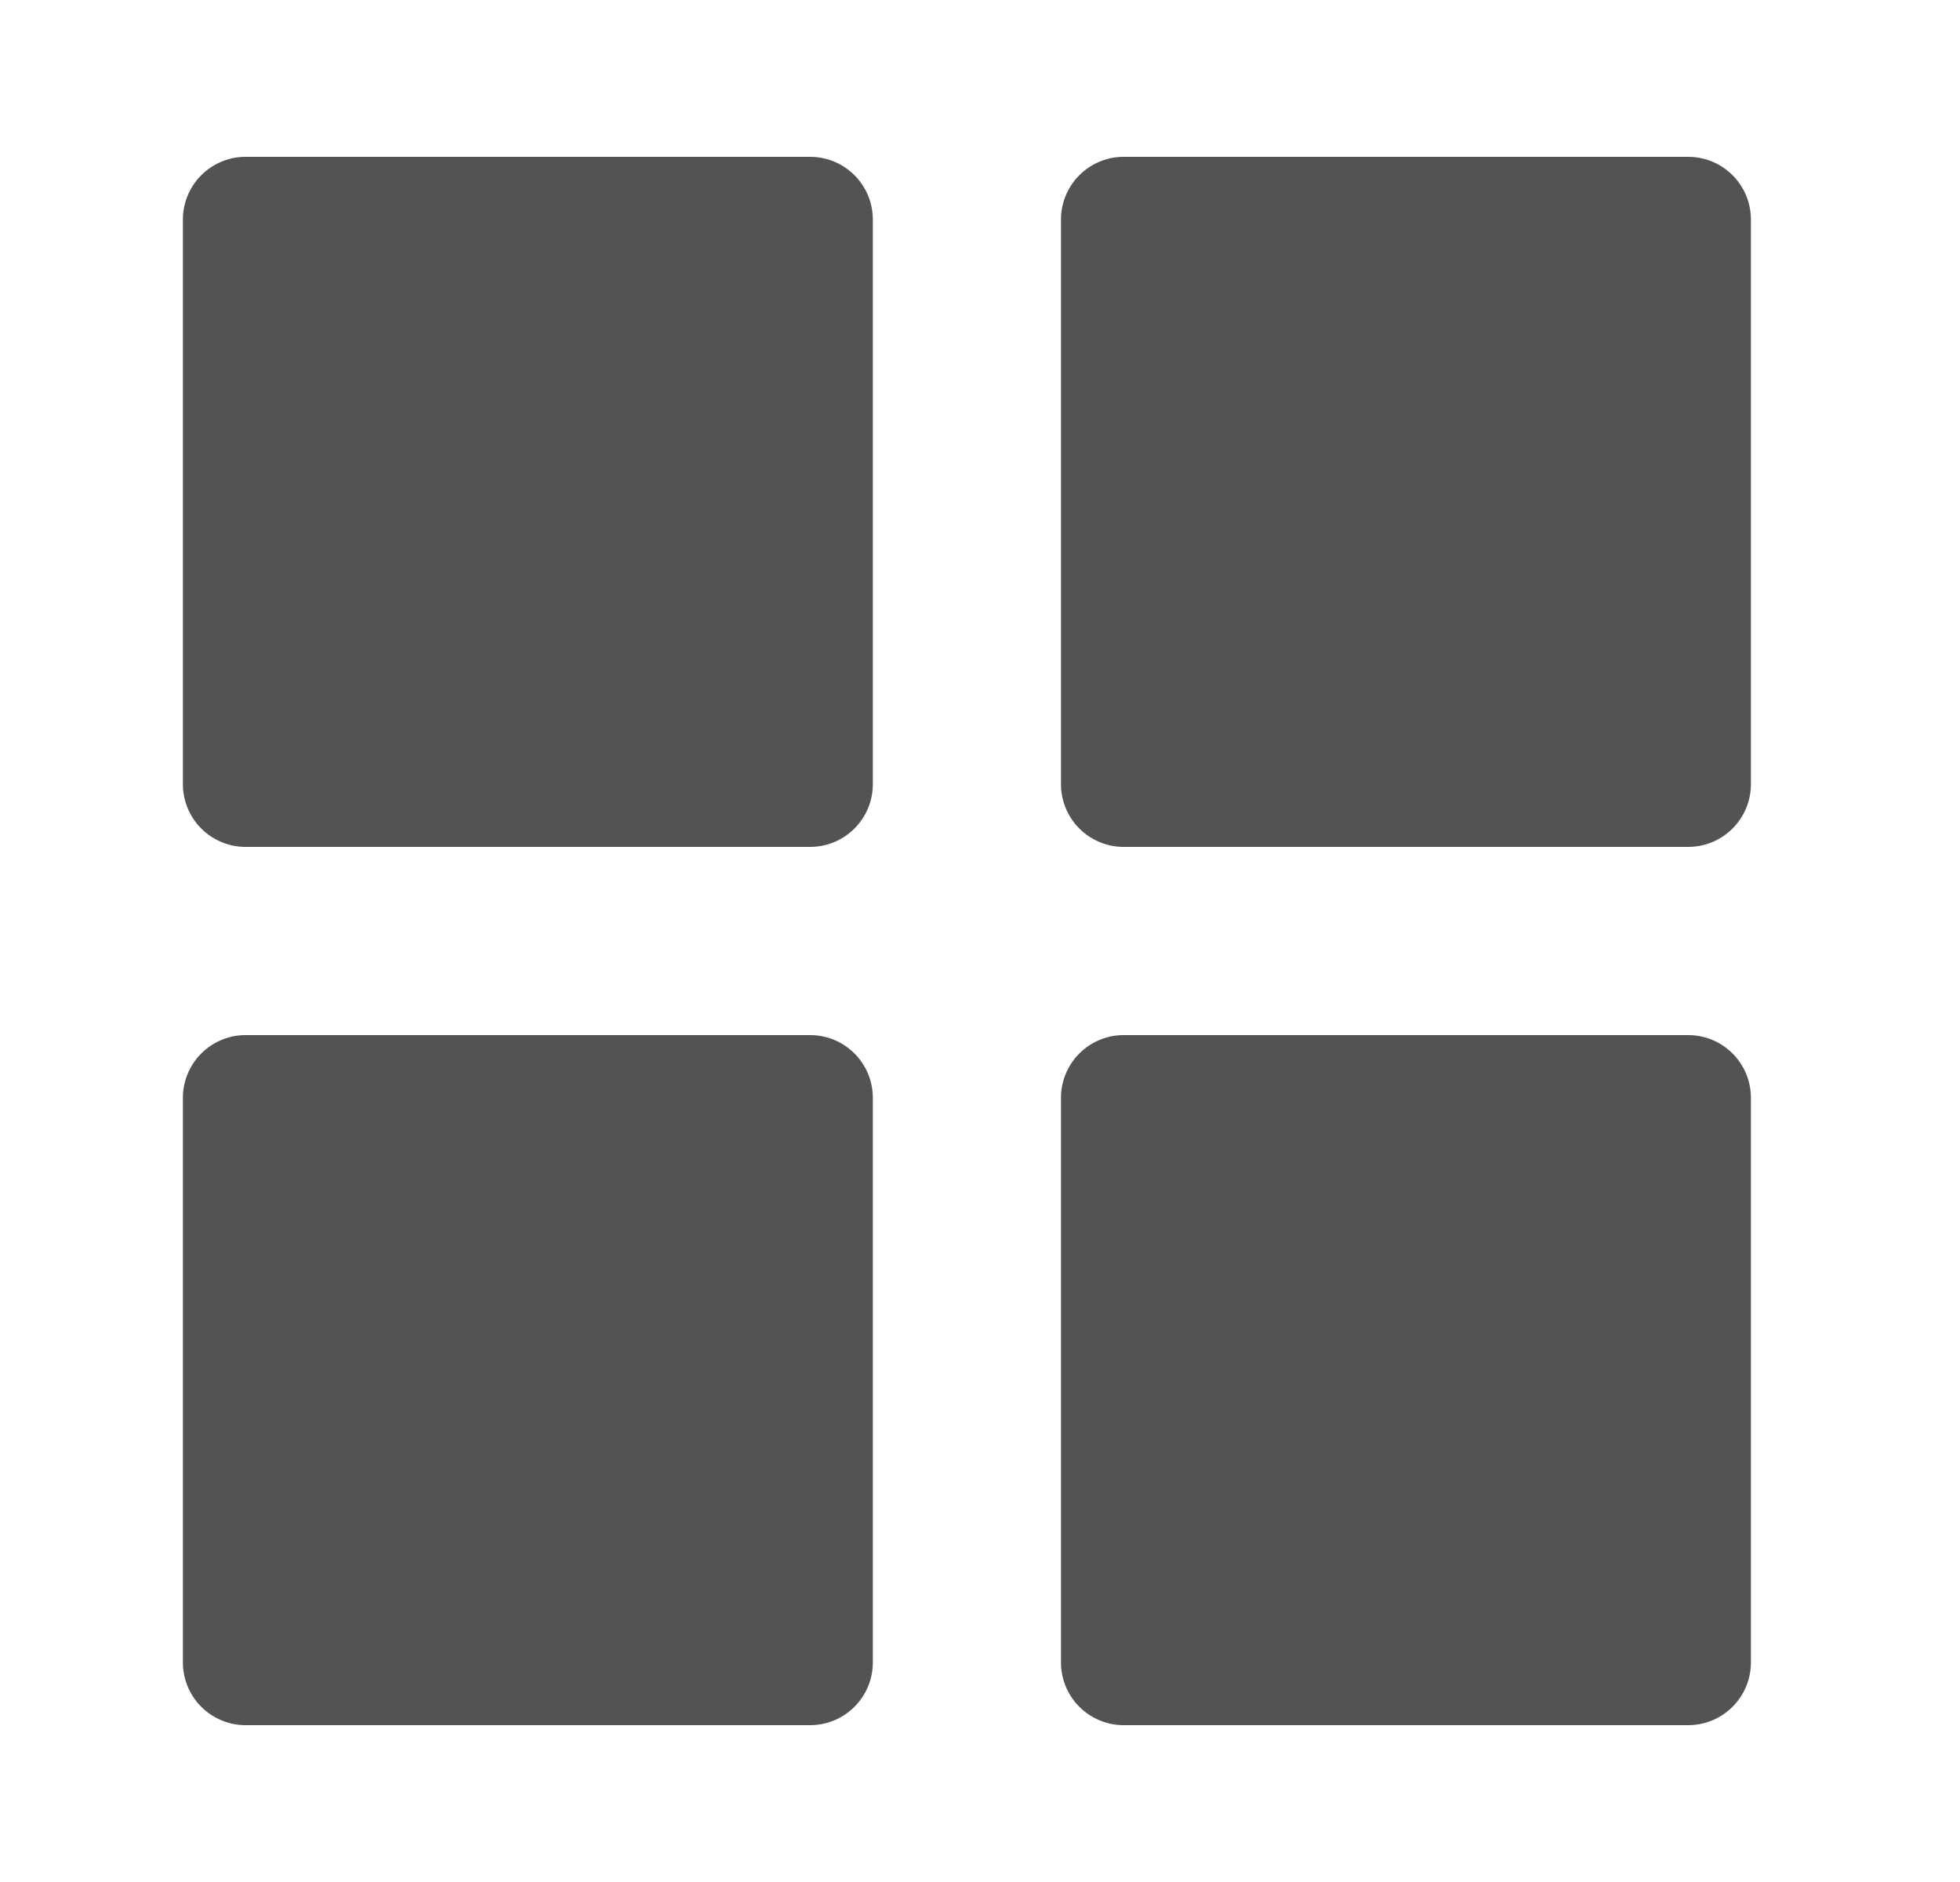
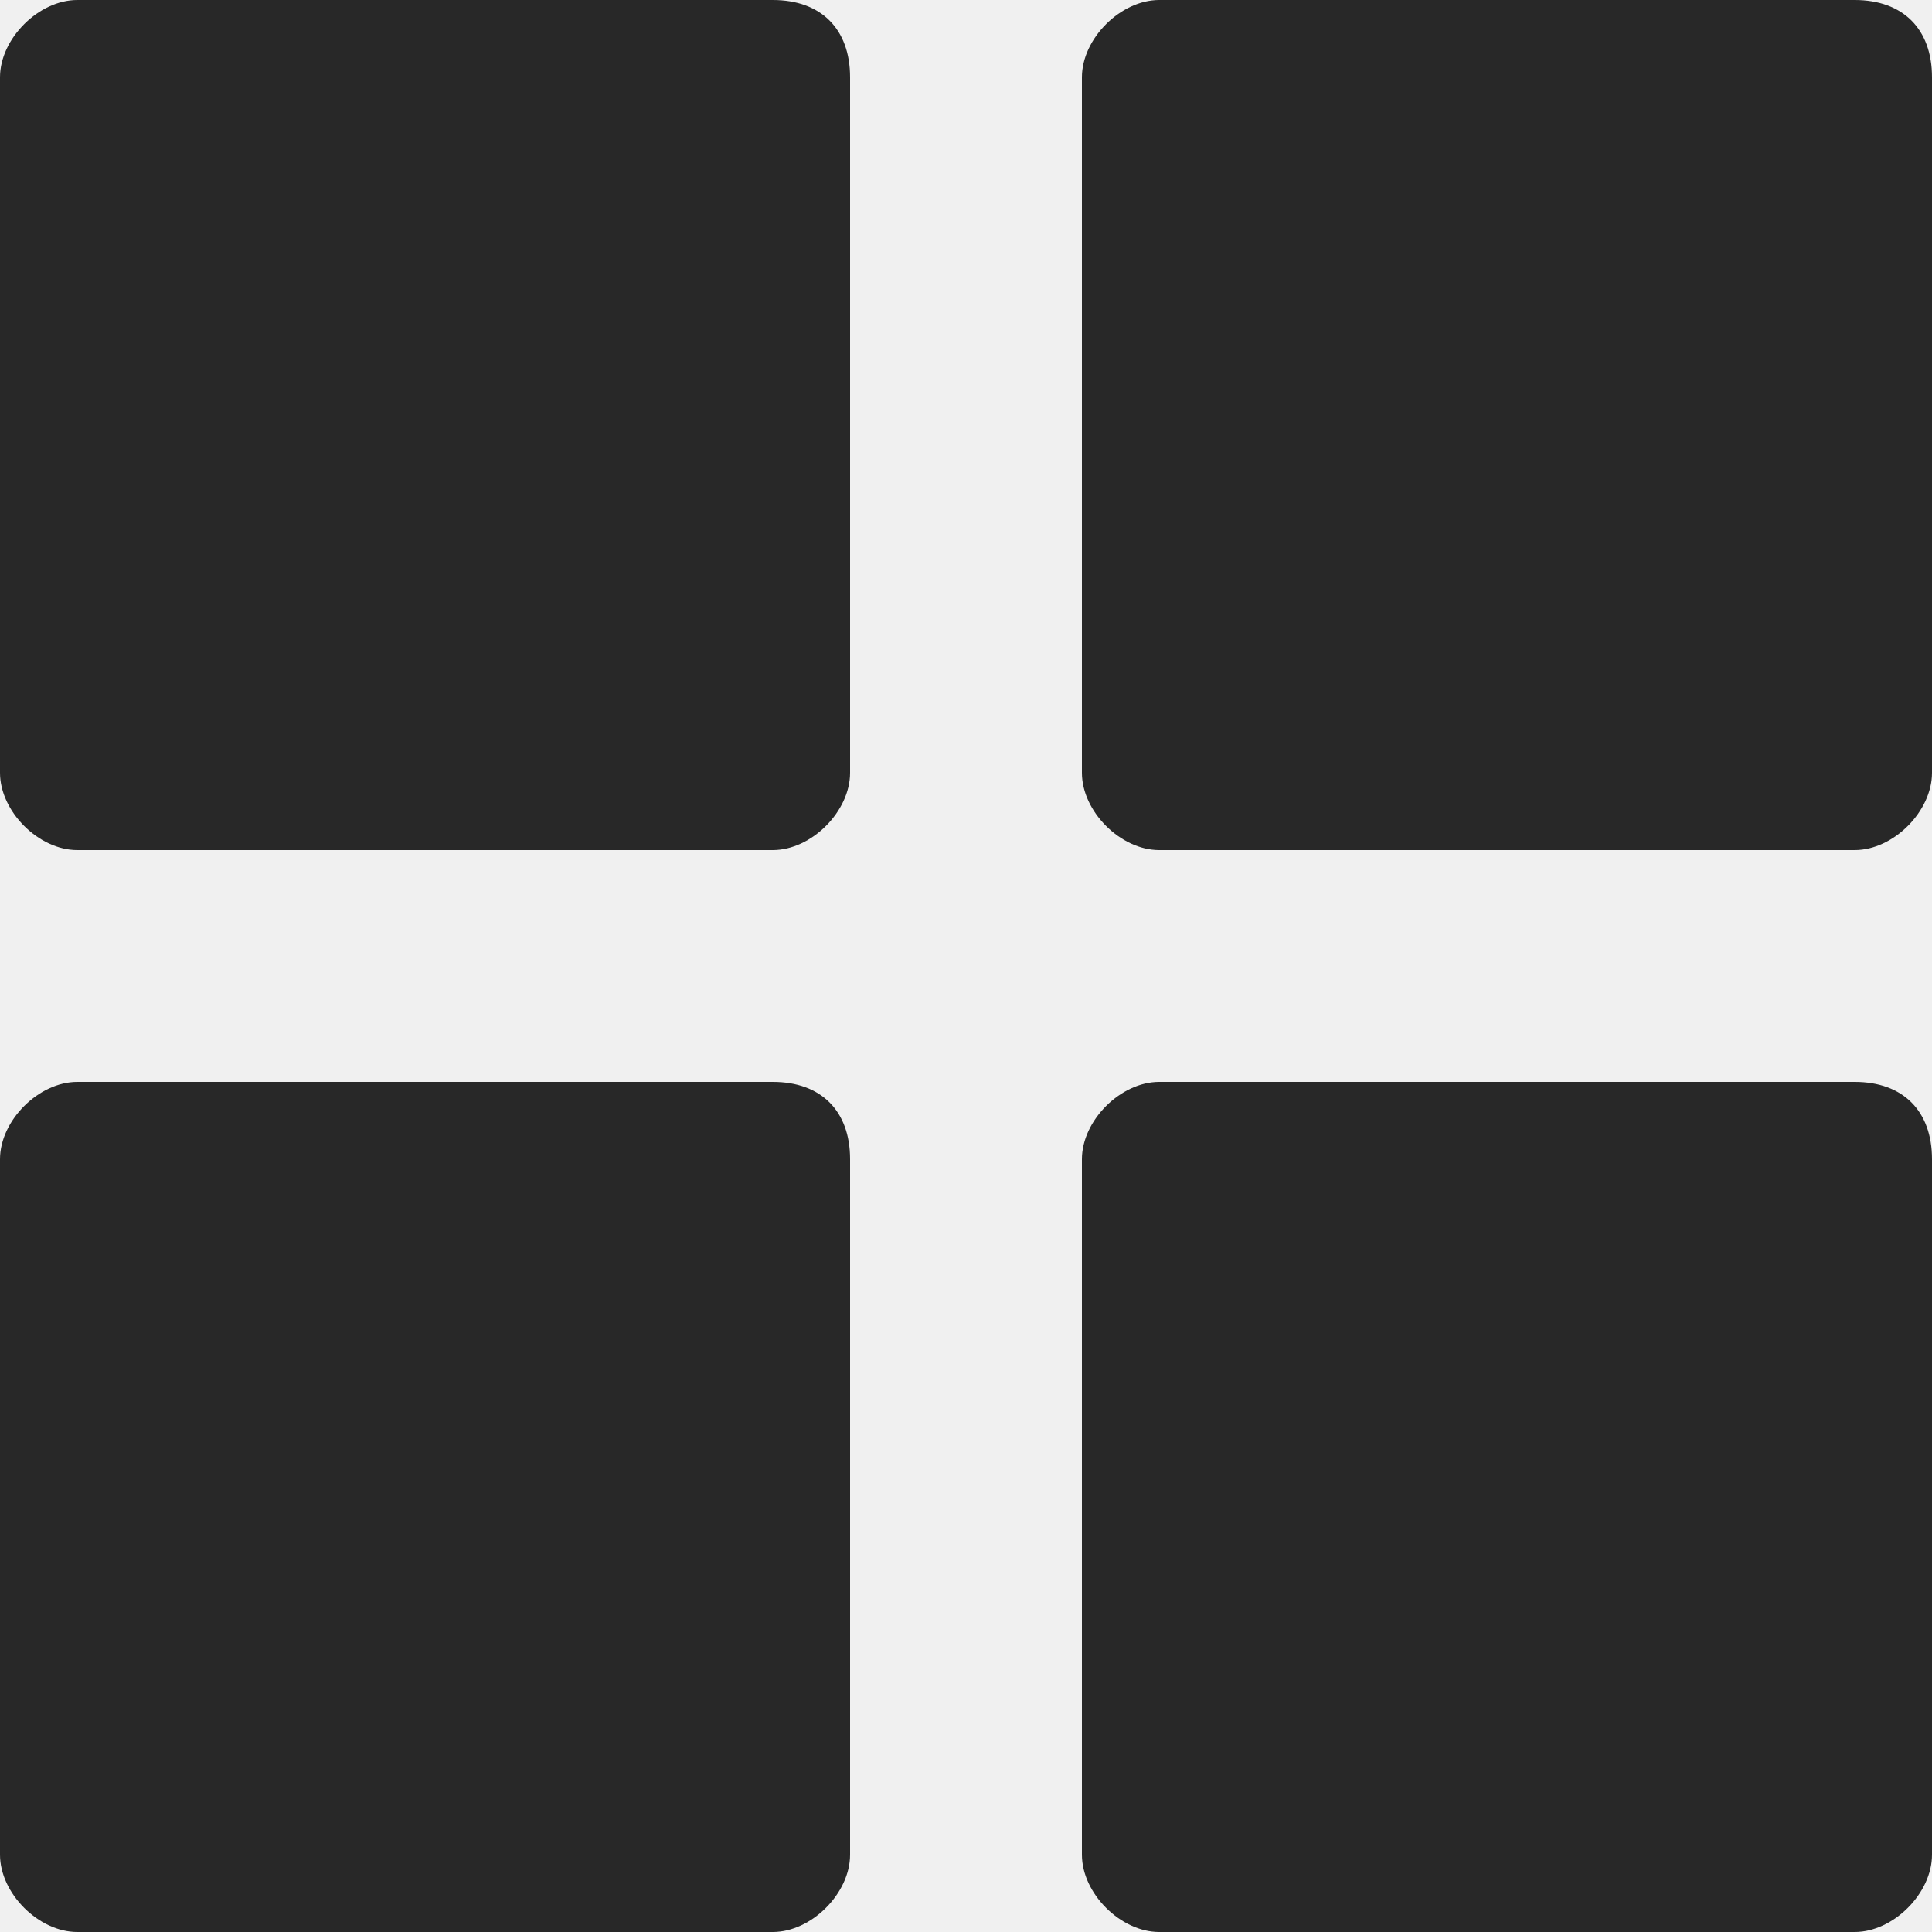
- <svg xmlns="http://www.w3.org/2000/svg" xmlns:xlink="http://www.w3.org/1999/xlink" width="25" height="24" viewBox="0 0 25 24">
-   <defs>
-     <rect id="a" x="-205" y="-69" width="610" height="241" rx="4" />
-     <filter x="-50%" y="-50%" width="200%" height="200%" filterUnits="objectBoundingBox" id="b">
-       <feOffset dy="2" in="SourceAlpha" result="shadowOffsetOuter1" />
-       <feGaussianBlur stdDeviation="2" in="shadowOffsetOuter1" result="shadowBlurOuter1" />
-       <feColorMatrix values="0 0 0 0 0 0 0 0 0 0 0 0 0 0 0 0 0 0 0.15 0" in="shadowBlurOuter1" />
-     </filter>
-   </defs>
-   <g fill="none" fill-rule="evenodd">
-     <mask id="c" fill="#fff">
-       <use xlink:href="#a" />
-     </mask>
-     <use fill="#000" filter="url(#b)" xlink:href="#a" />
-     <use fill="#FFF" xlink:href="#a" />
-     <g mask="url(#c)">
-       <path d="M.333 0h24v24h-24z" />
-       <path d="M21.533 13.2h-7.2a.8.8 0 0 0-.8.8v7.2a.8.8 0 0 0 .8.8h7.2a.8.8 0 0 0 .8-.8V14a.8.8 0 0 0-.8-.8m-11.2 0h-7.2a.8.8 0 0 0-.8.8v7.2a.8.8 0 0 0 .8.8h7.2a.8.8 0 0 0 .8-.8V14a.8.8 0 0 0-.8-.8M21.533 2h-7.2a.8.8 0 0 0-.8.8V10a.8.8 0 0 0 .8.8h7.2a.8.8 0 0 0 .8-.8V2.8a.8.8 0 0 0-.8-.8m-11.2 0h-7.2a.8.8 0 0 0-.8.8V10a.8.8 0 0 0 .8.8h7.2a.8.8 0 0 0 .8-.8V2.8a.8.8 0 0 0-.8-.8" fill="#282828" opacity=".8" />
-     </g>
-   </g>
+ <svg xmlns="http://www.w3.org/2000/svg" viewBox="-282.7 410.9 20 20">
+   <path fill="#282828" d="M-263.5 422.1h-7.2c-.4 0-.8.4-.8.8v7.2c0 .4.4.8.8.8h7.2c.4 0 .8-.4.8-.8v-7.2c0-.5-.3-.8-.8-.8m-11.2 0h-7.2c-.4 0-.8.4-.8.8v7.2c0 .4.4.8.8.8h7.2c.4 0 .8-.4.8-.8v-7.2c0-.5-.3-.8-.8-.8m11.2-11.2h-7.2c-.4 0-.8.4-.8.8v7.2c0 .4.4.8.8.8h7.2c.4 0 .8-.4.8-.8v-7.2c0-.5-.3-.8-.8-.8m-11.2 0h-7.2c-.4 0-.8.4-.8.8v7.2c0 .4.4.8.8.8h7.2c.4 0 .8-.4.8-.8v-7.2c0-.5-.3-.8-.8-.8" />
</svg>
